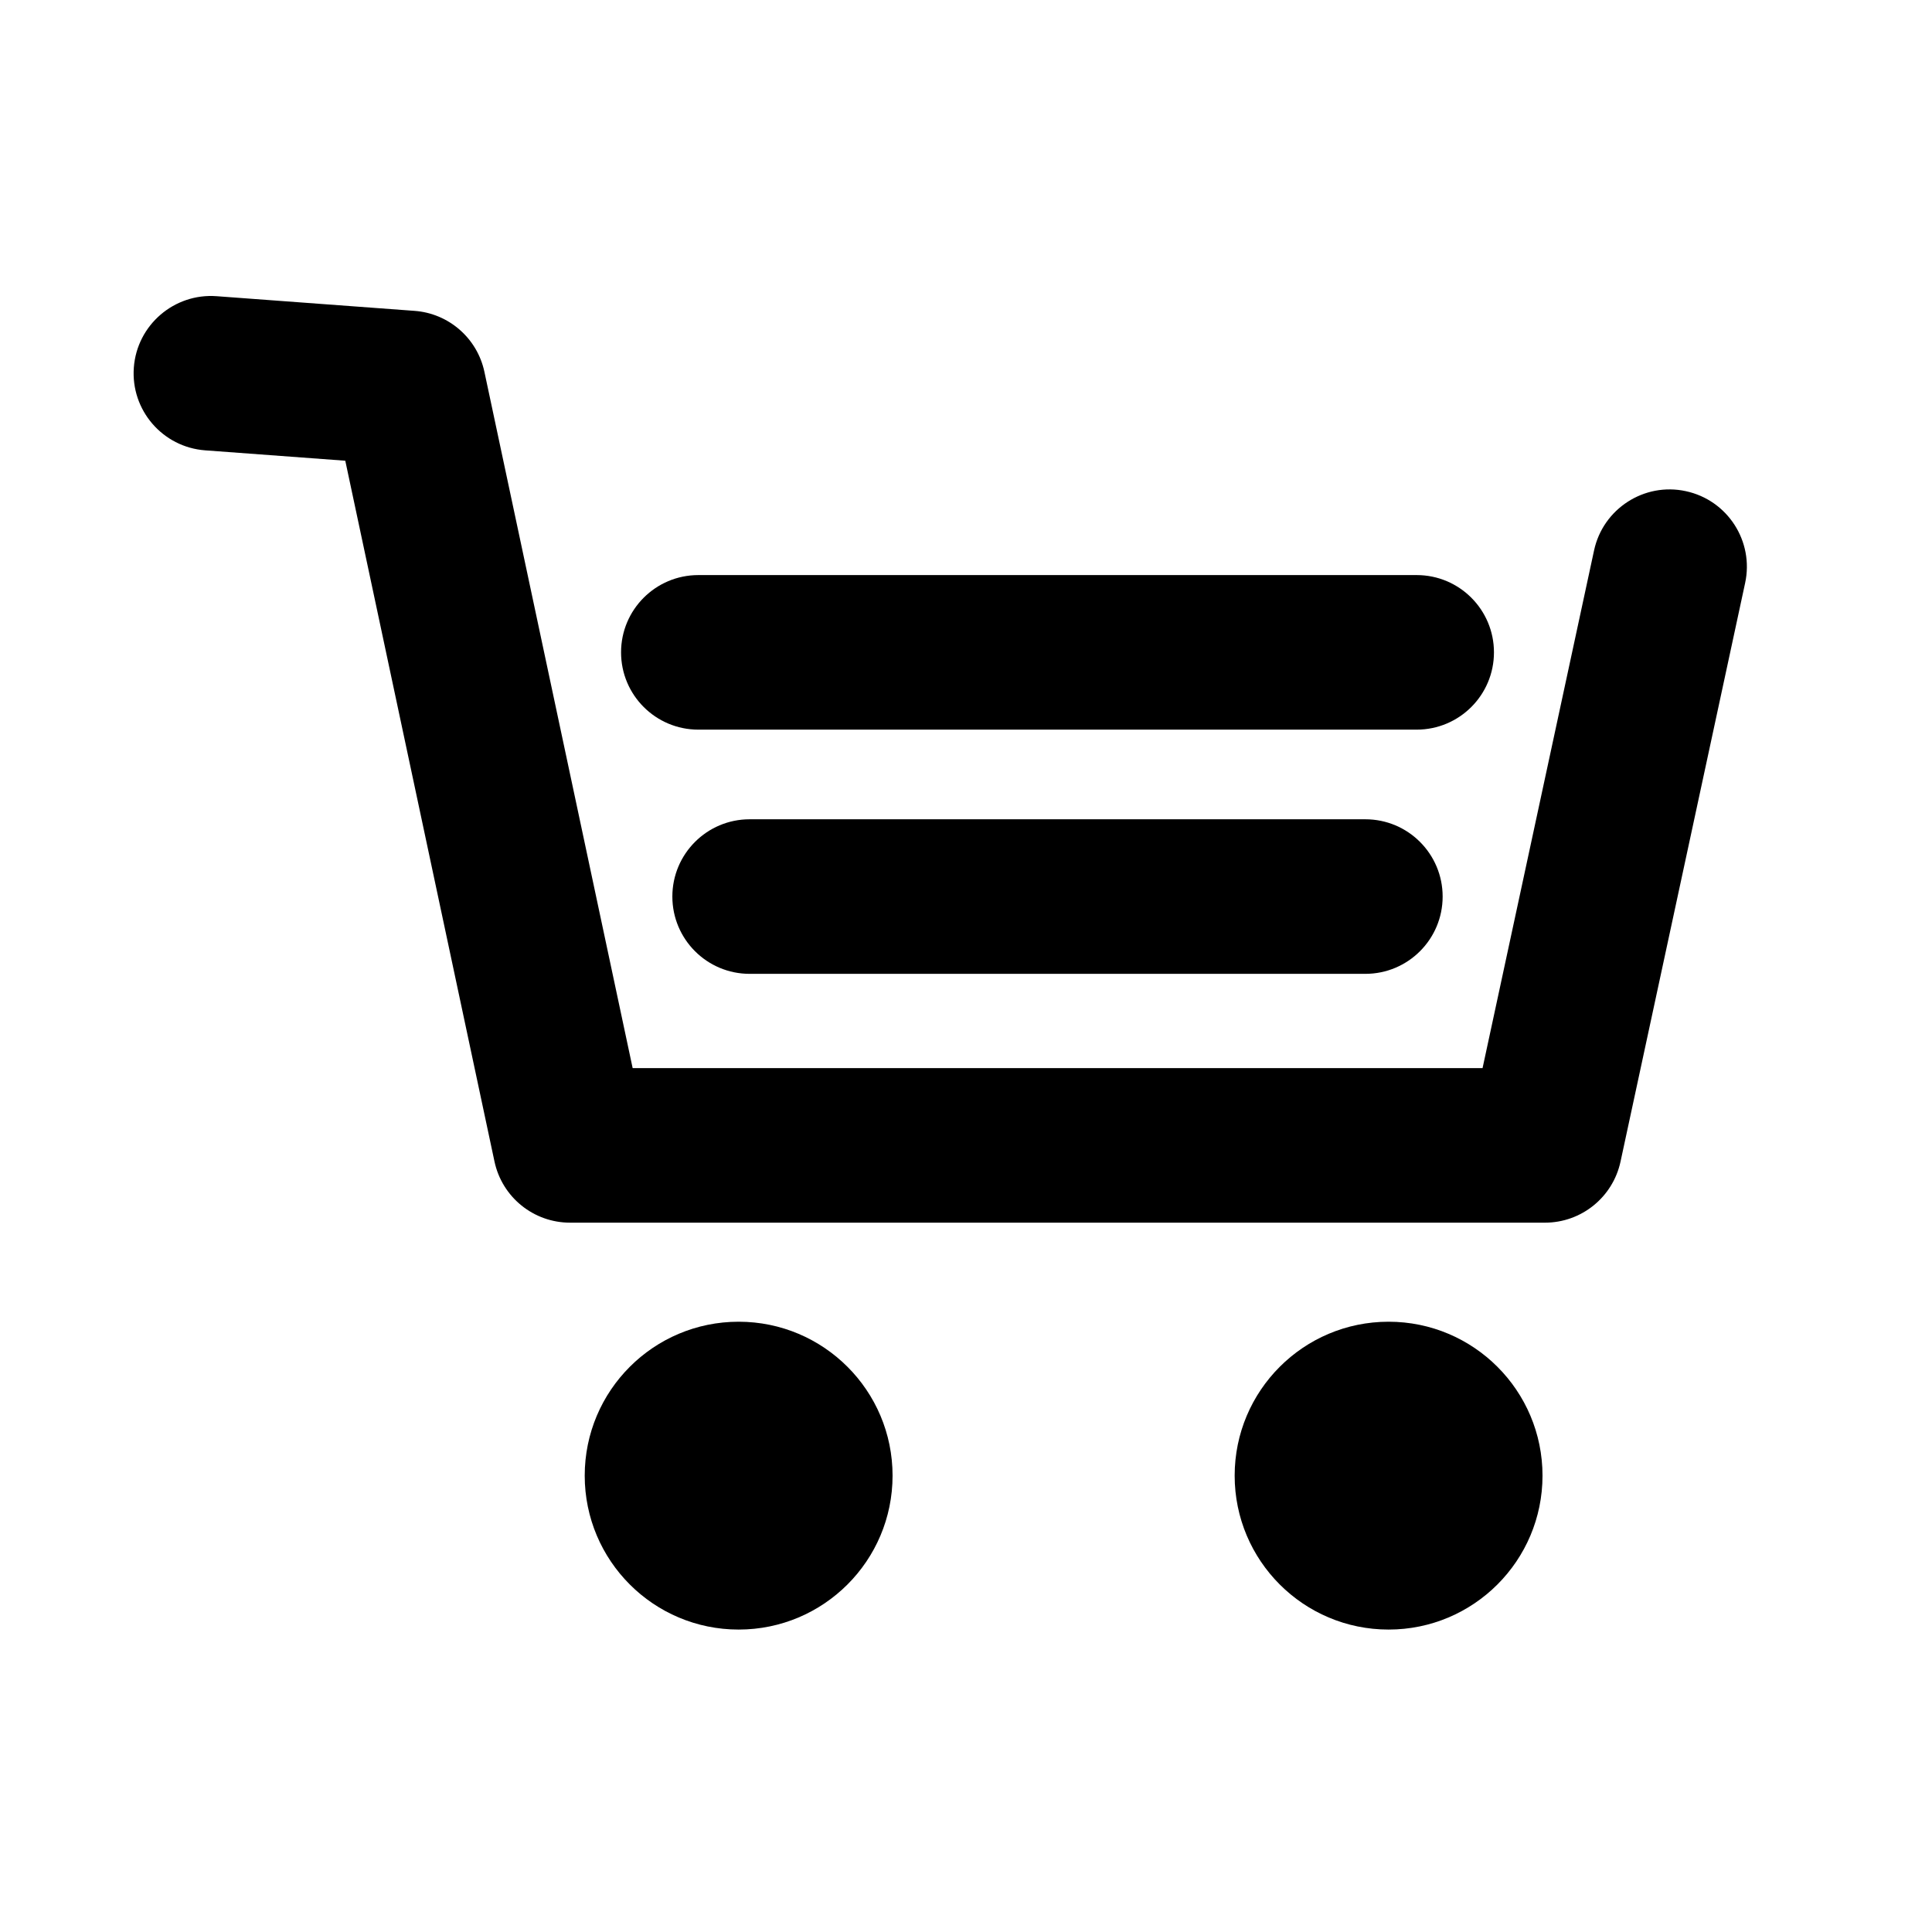
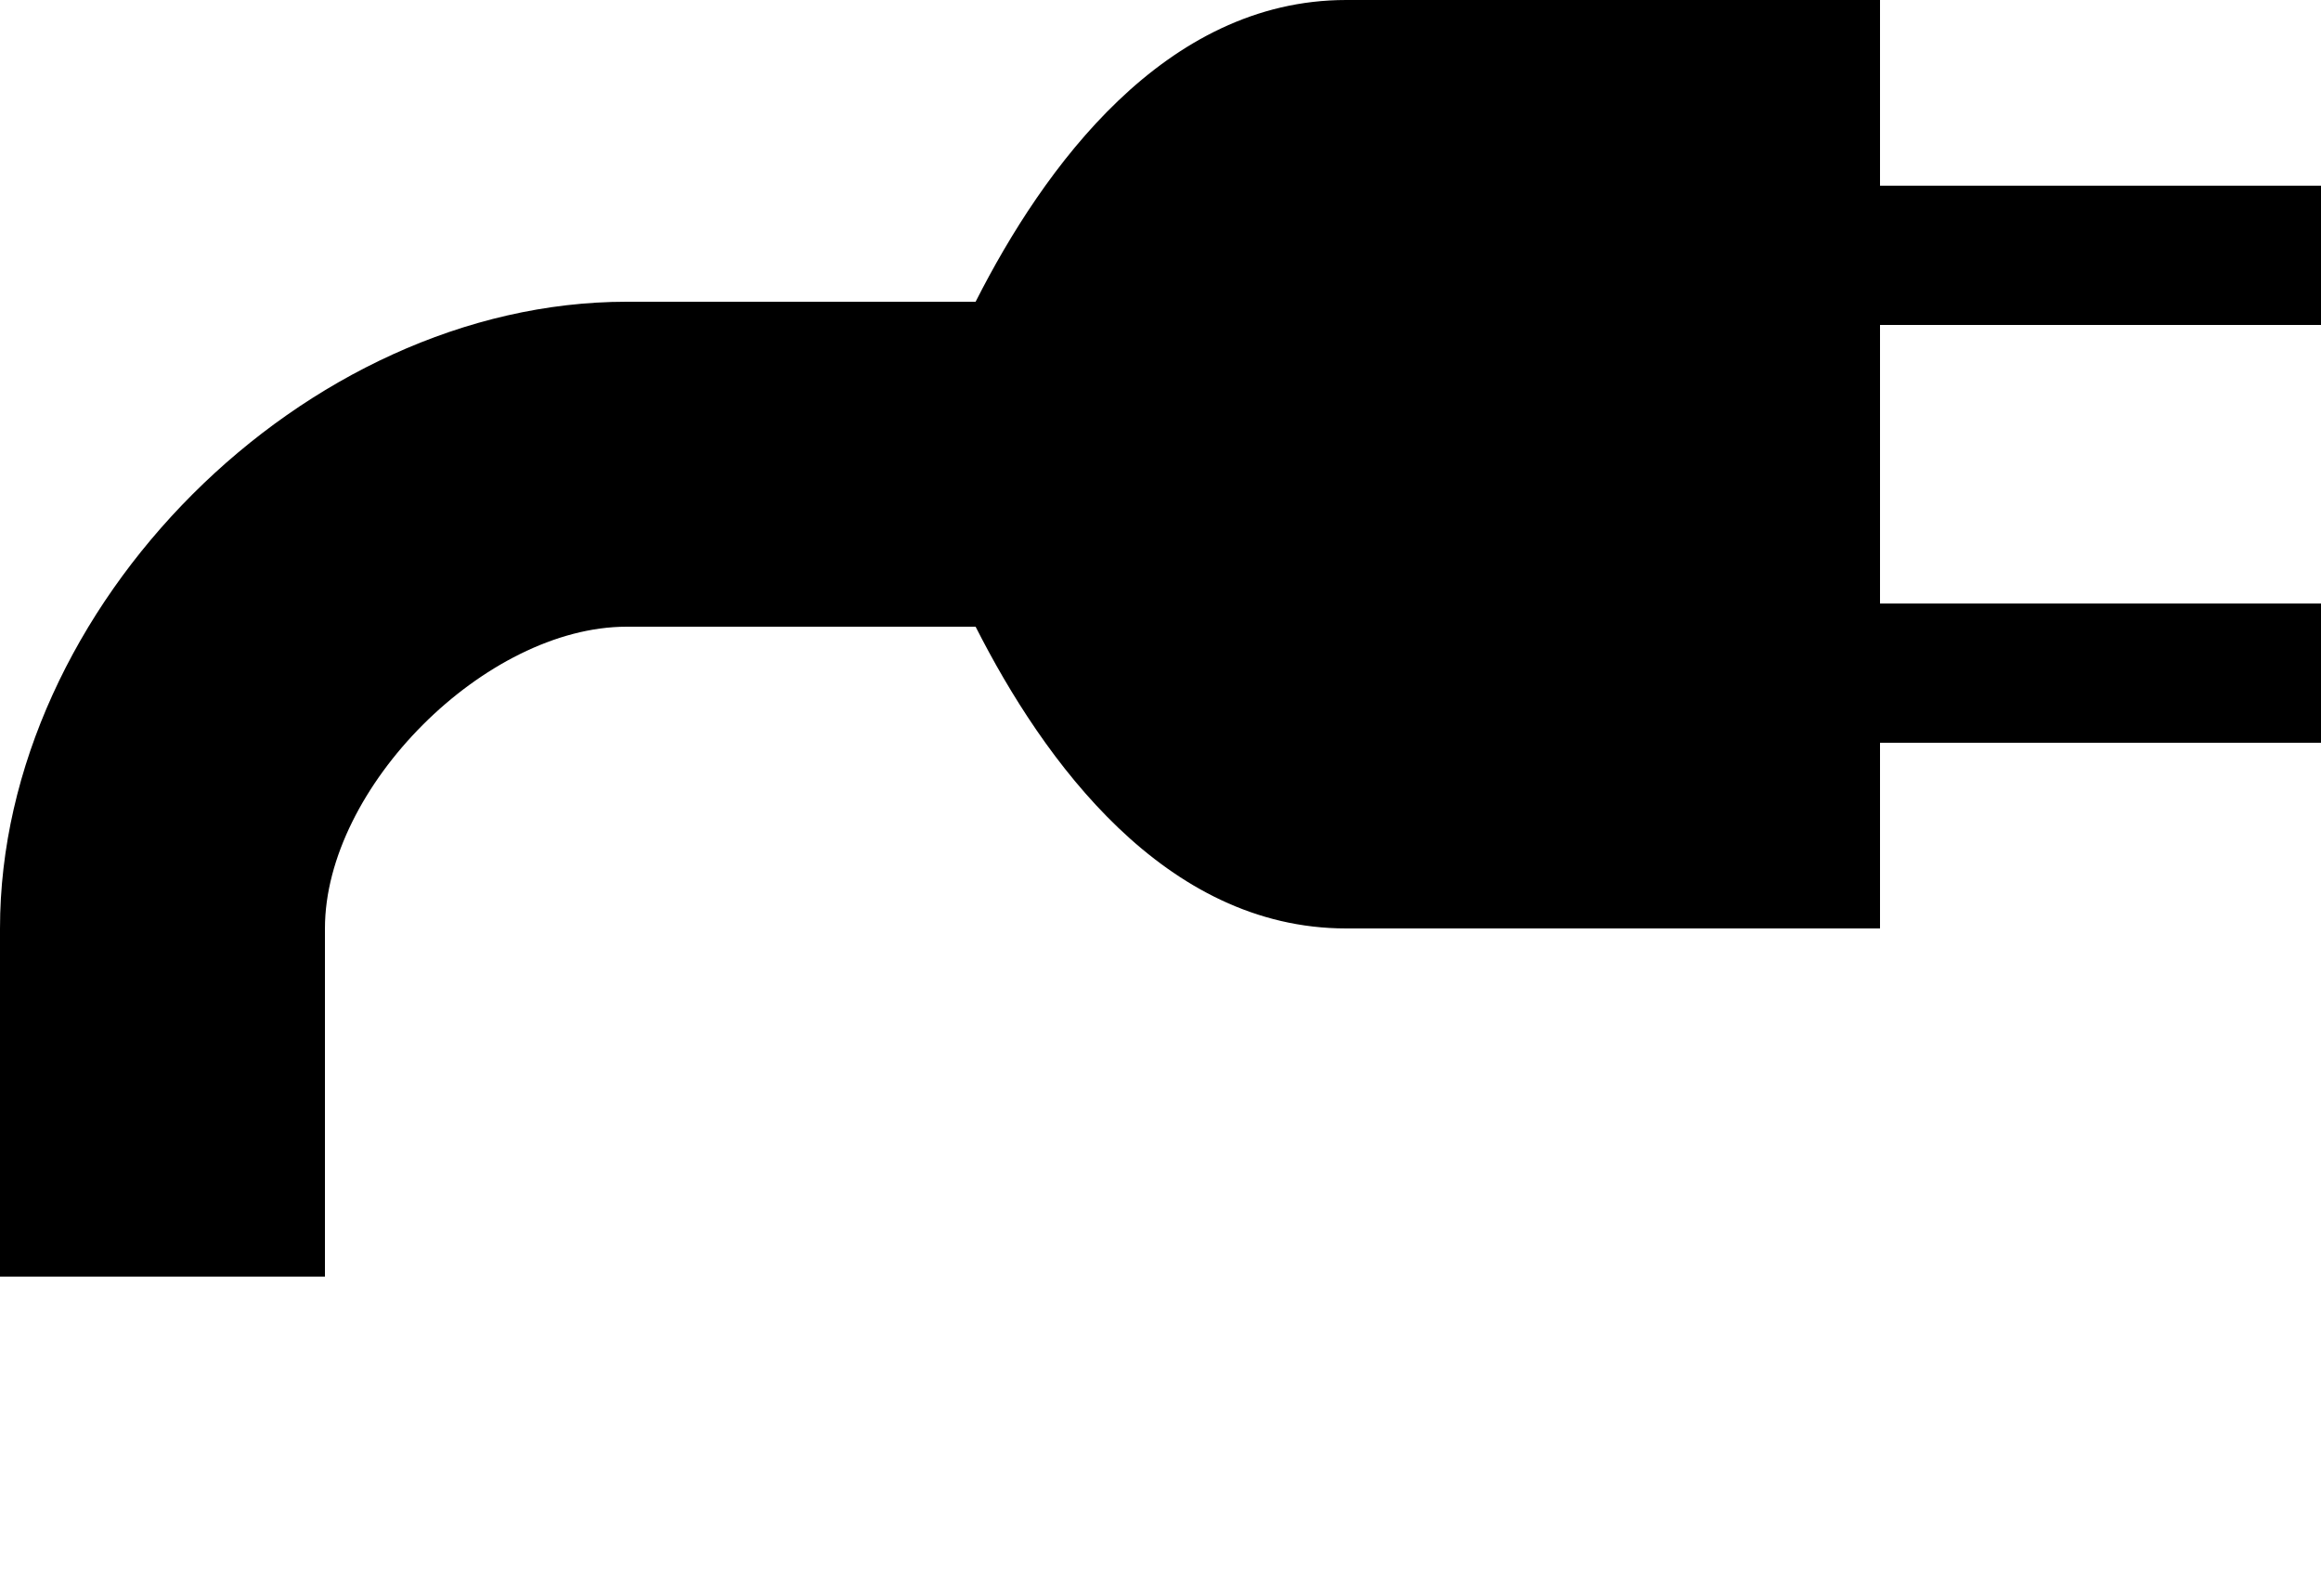
- <svg xmlns="http://www.w3.org/2000/svg" version="1.1" x="0px" y="0px" viewBox="0 0 100 100" enable-background="new 0 0 100 100" xml:space="preserve">
-   <g>
-     <path fill="#000000" d="M79.966,63.285H29.506c-1.888,0-3.519-1.32-3.912-3.167l-7.722-36.271l-7.251-0.537   c-2.203-0.164-3.857-2.082-3.694-4.285c0.163-2.204,2.091-3.857,4.285-3.694l10.244,0.759c1.773,0.131,3.247,1.417,3.617,3.156   l7.673,36.039h43.991l5.771-26.794c0.464-2.16,2.6-3.537,4.752-3.068c2.16,0.465,3.533,2.593,3.068,4.752l-6.45,29.951   C83.479,61.97,81.851,63.285,79.966,63.285z" />
-   </g>
-   <circle fill="#000000" cx="38.232" cy="76.379" r="7.967" />
-   <circle fill="#000000" cx="71.873" cy="76.379" r="7.967" />
-   <g>
-     <path fill="#000000" d="M73.326,37.766H36.146c-2.209,0-4-1.791-4-4s1.791-4,4-4h37.181c2.209,0,4,1.791,4,4   S75.535,37.766,73.326,37.766z" />
-   </g>
-   <g>
-     <path fill="#000000" d="M70.671,50.406h-31.87c-2.209,0-4-1.791-4-4s1.791-4,4-4h31.87c2.209,0,4,1.791,4,4   S72.88,50.406,70.671,50.406z" />
-   </g>
+ <svg xmlns="http://www.w3.org/2000/svg" version="1.1" width="100%" height="100%" viewBox="0 0 100 68.75" id="svg3004" xml:space="preserve">
+   <defs id="defs3014" />
+   <path d="m 81,14 h 19 V 8 H 81 V 0 C 81,0 66,0 58,0 50.181,0 44.958,7.233 42.034,13 H 27 C 13.121,13 0,26.121 0,40 V 55 H 14 V 40 c 0,-6.075 6.925,-13 13,-13 h 15.034 c 2.924,5.767 8.147,13 15.966,13 8,0 23,0 23,0 v -8 h 19 V 26 H 81 V 14 z" id="path3006" />
</svg>
